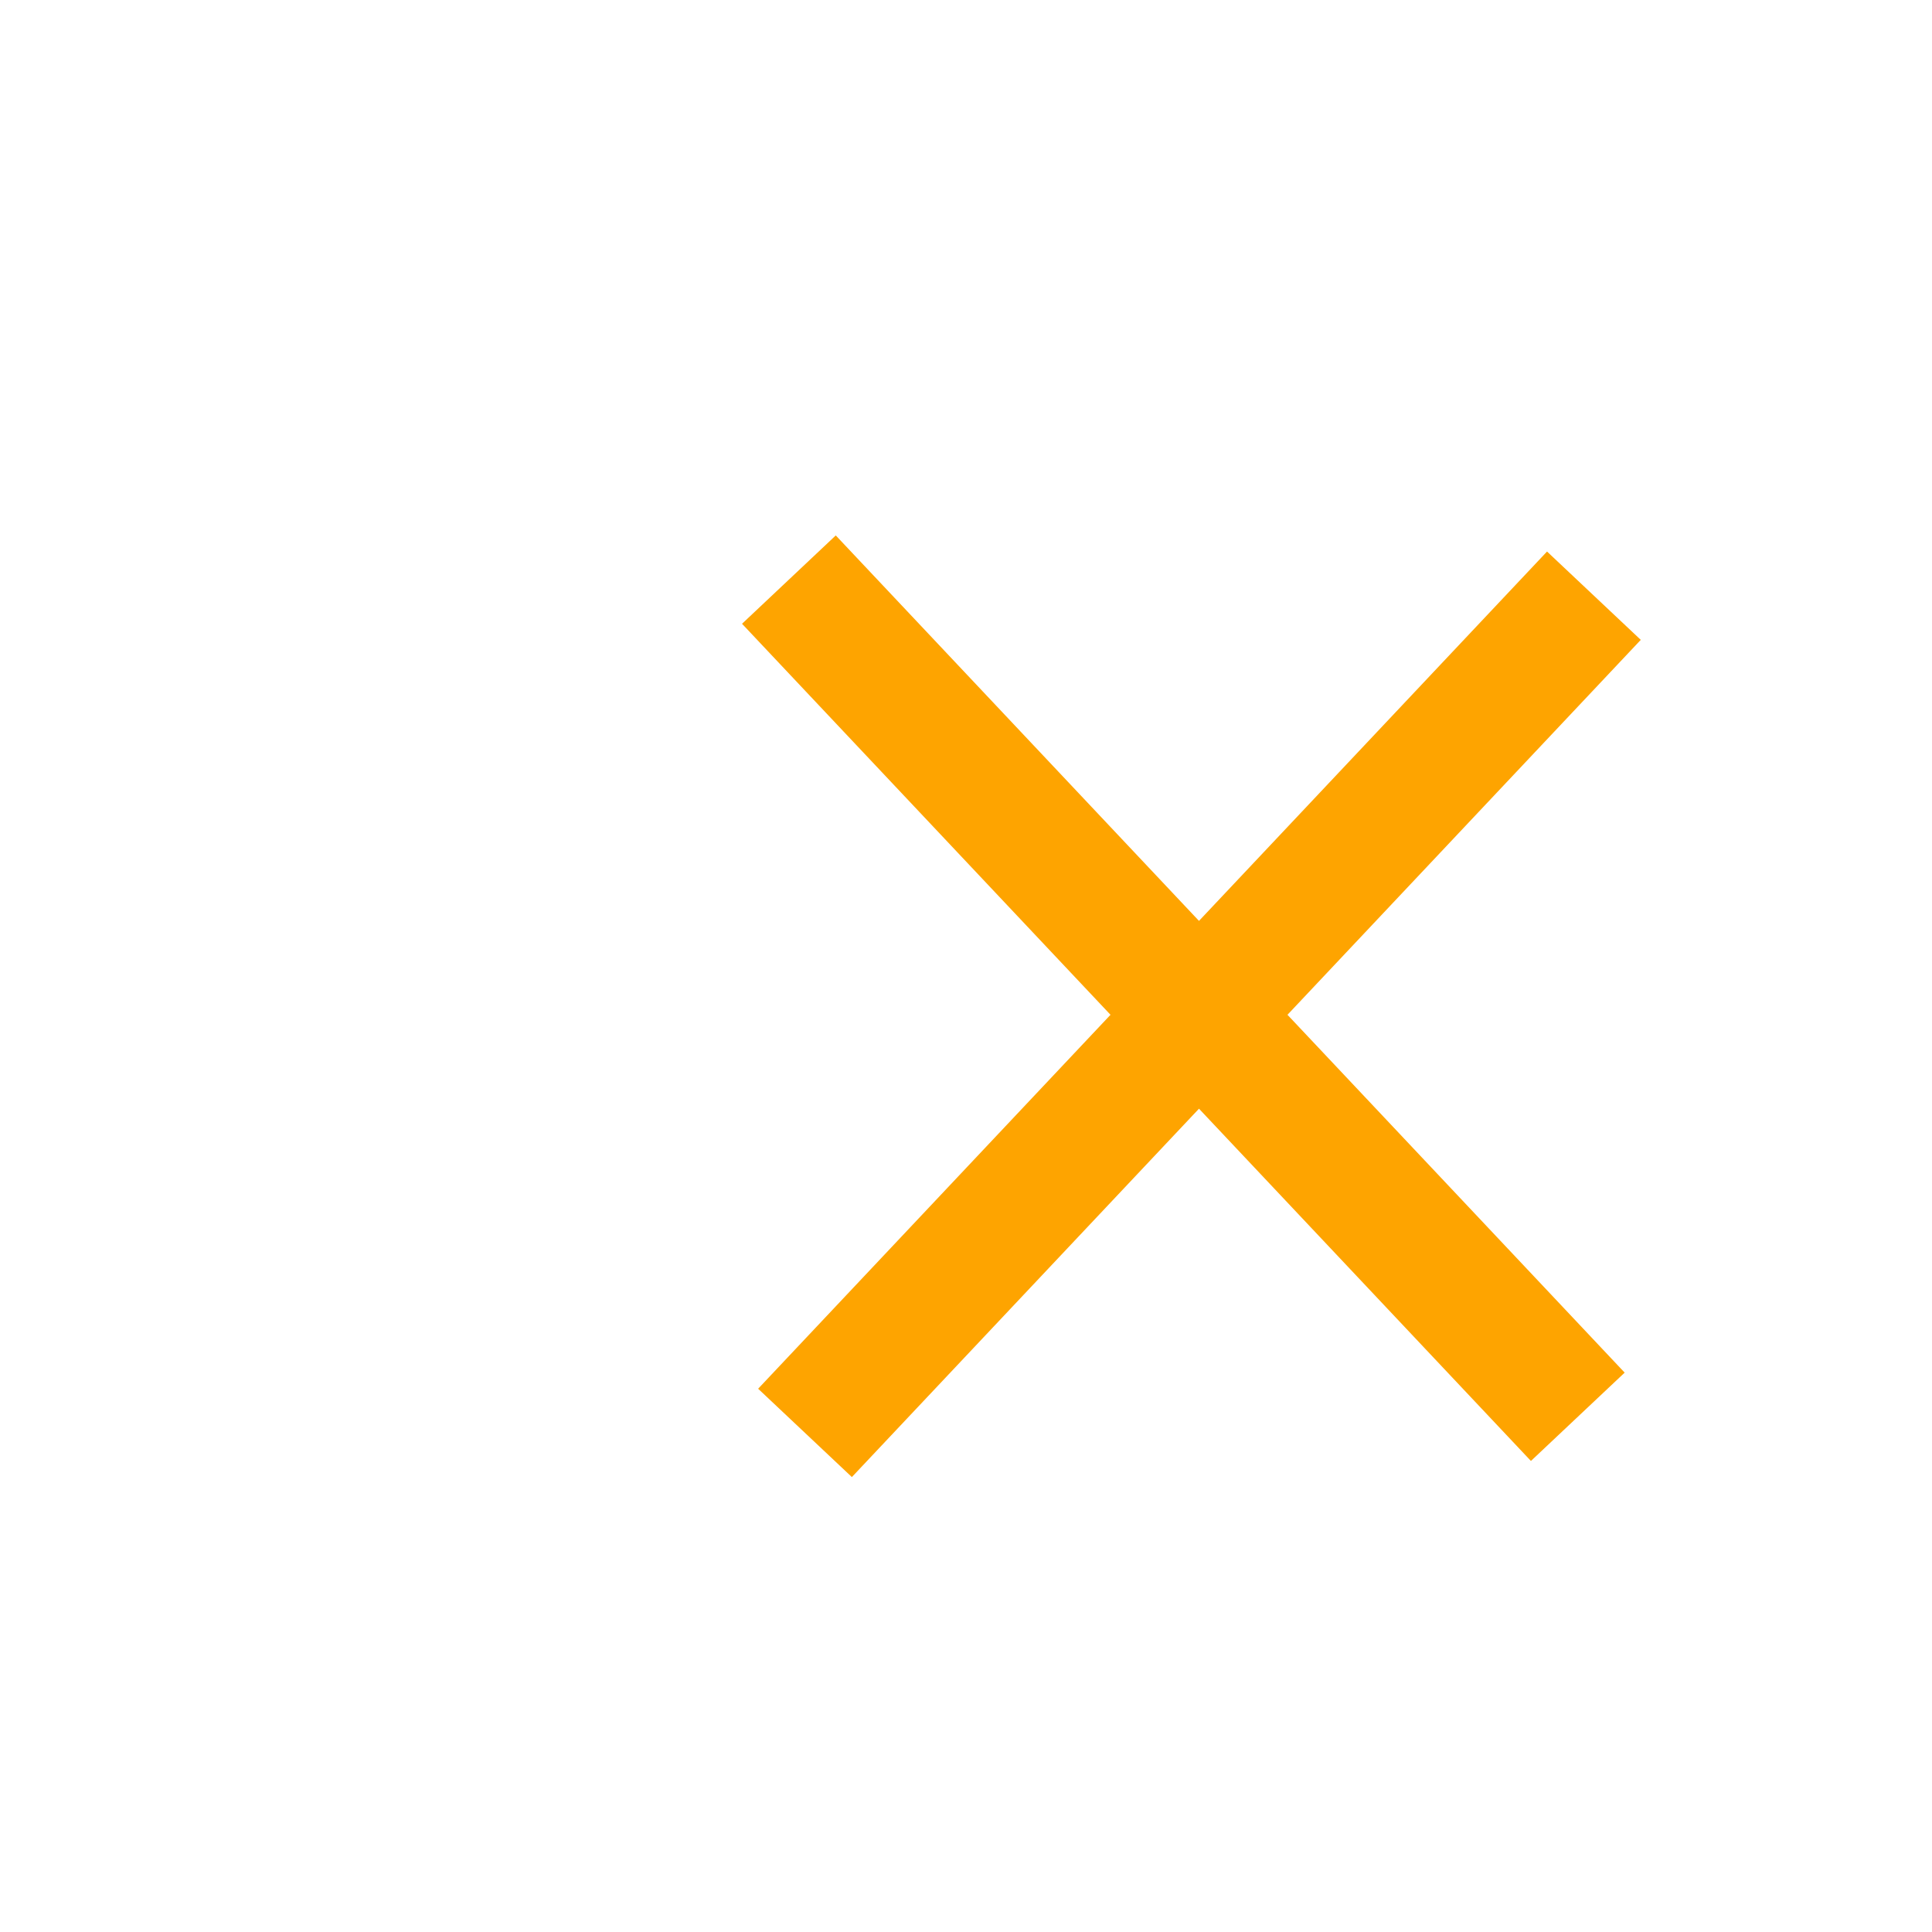
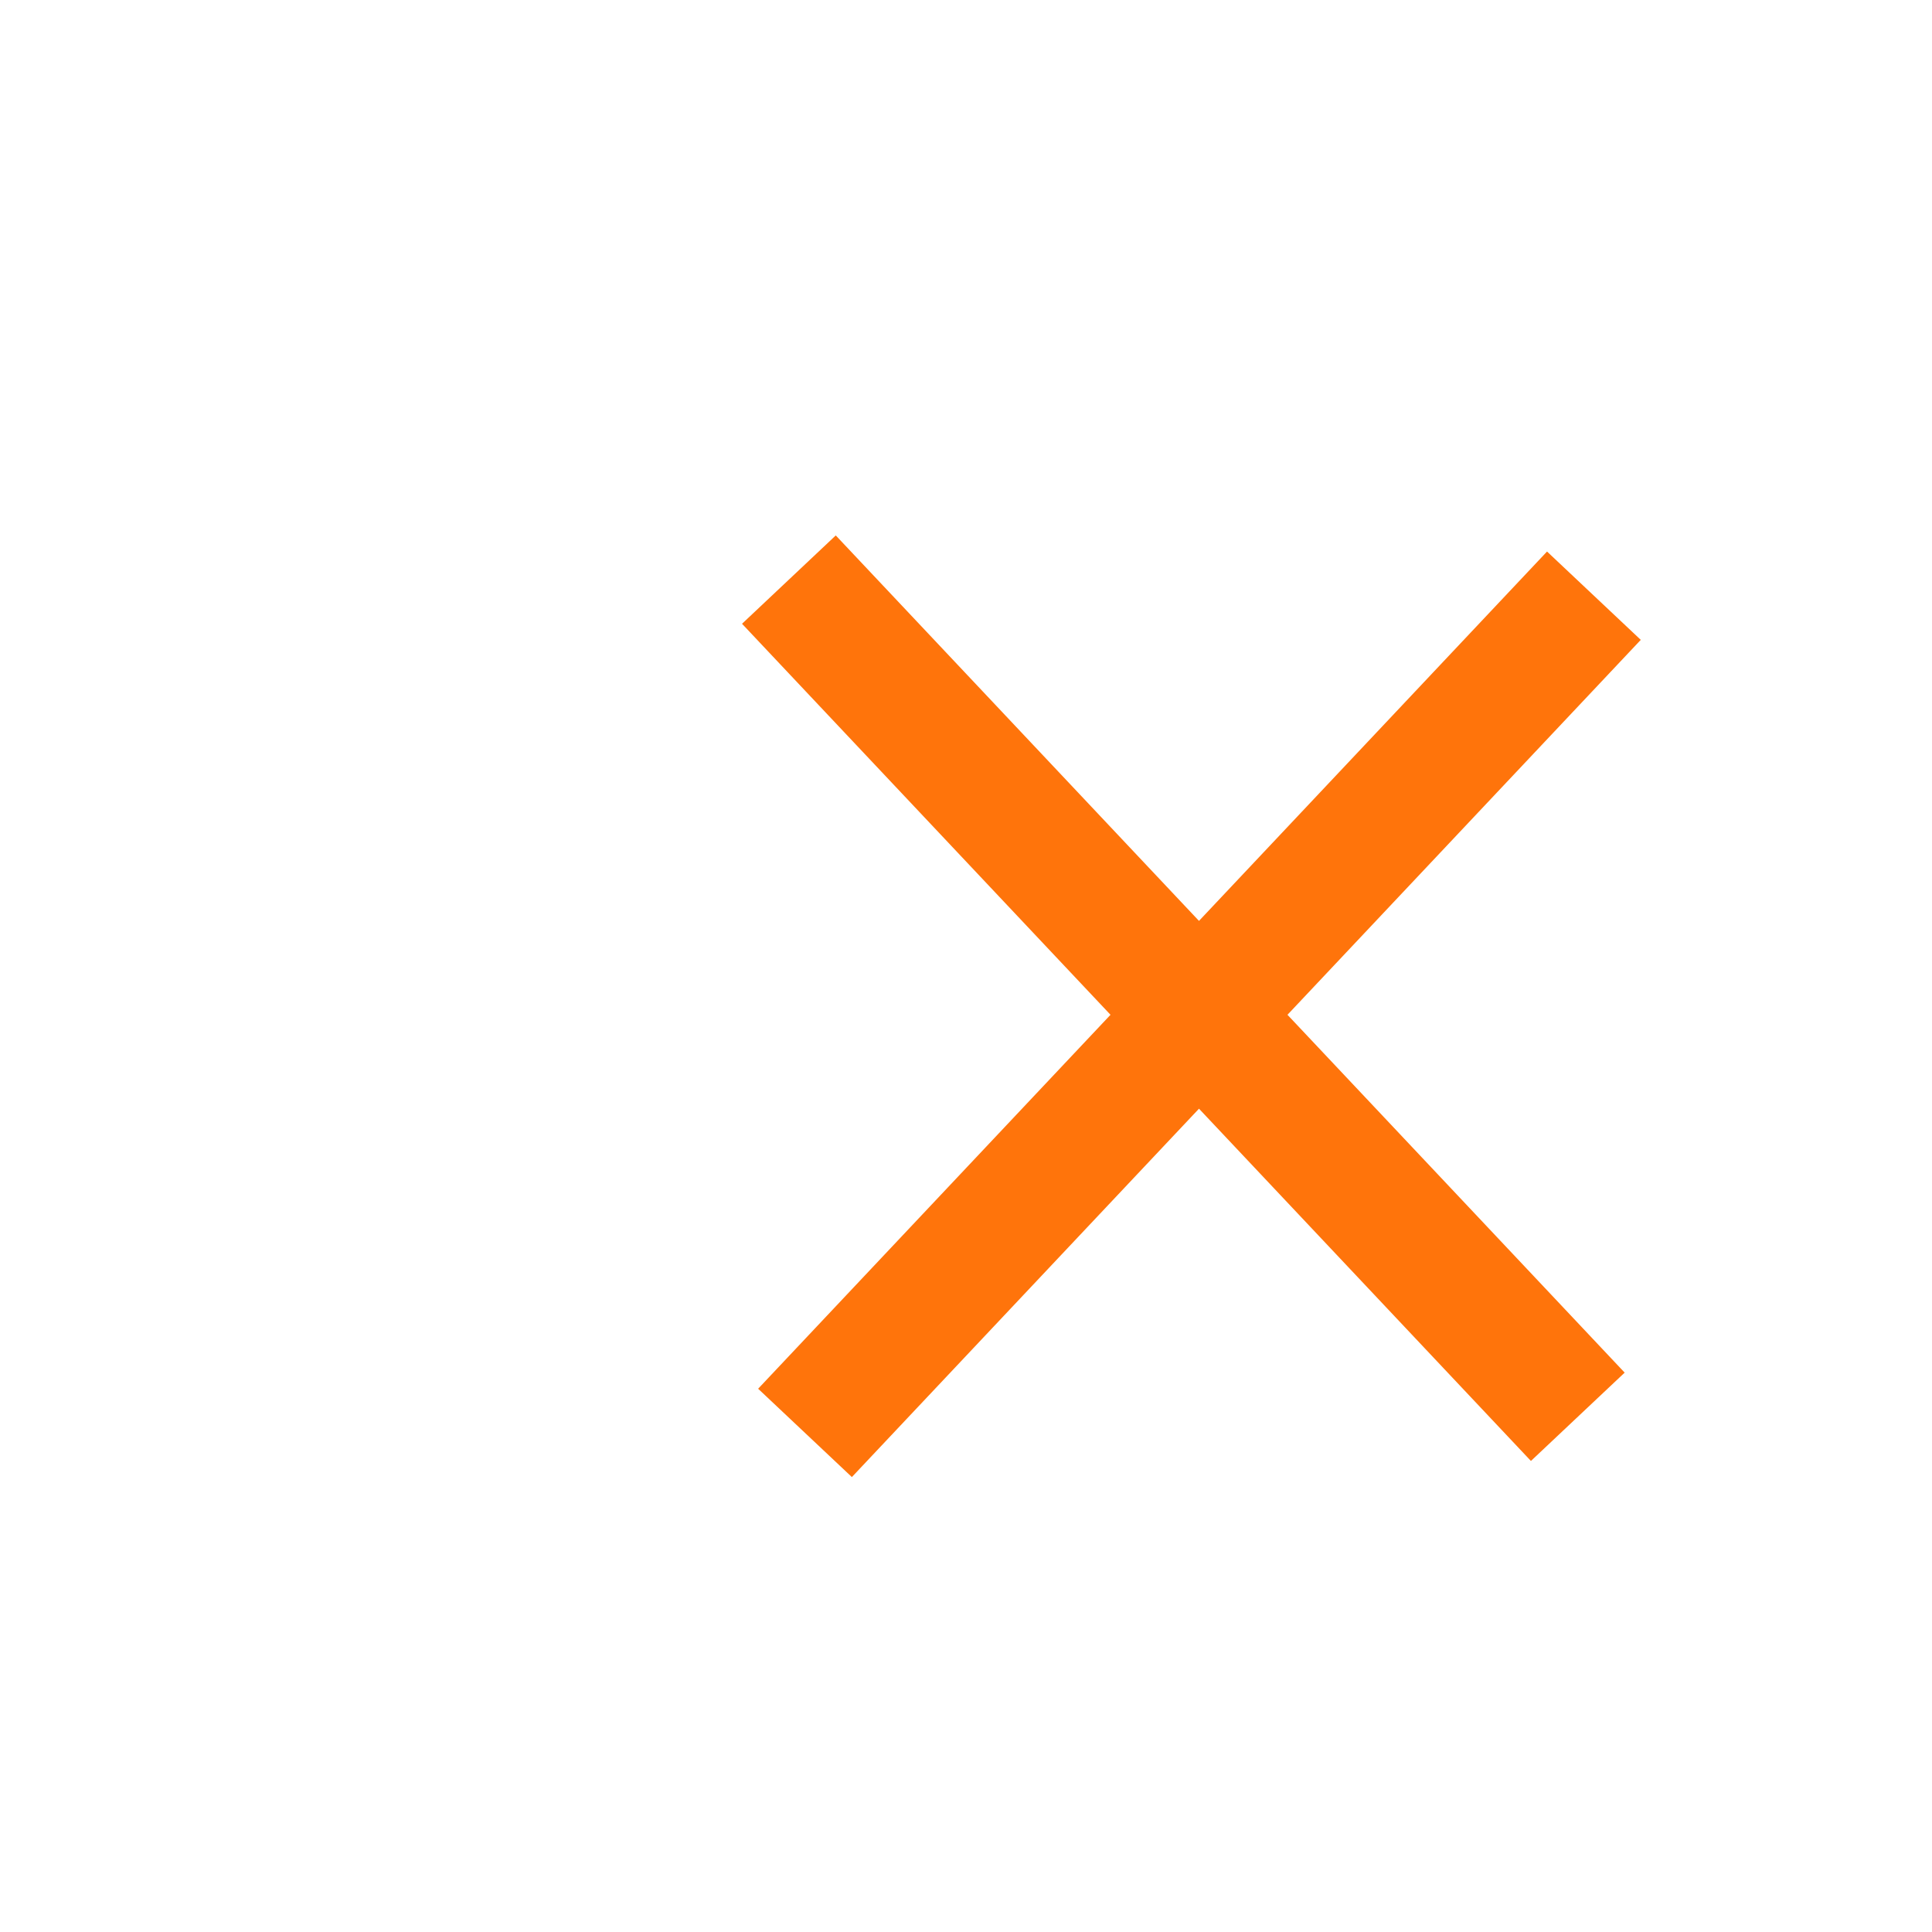
<svg xmlns="http://www.w3.org/2000/svg" viewBox="-40 0 120 60" width="30" height="30" fill="none">
-   <path id="Линия 1" d="M0 0L71.449 0" stroke="rgb(254,164,0)" stroke-width="8" transform="matrix(0.685801,0.727789,-0.727789,0.685801,9,6)" />
-   <path id="Линия 2" d="M0 0L71.449 0" stroke="rgb(254,164,0)" stroke-width="8" transform="matrix(-0.685801,0.727789,-0.727789,-0.685801,59,7)" />
+   <path id="Линия 1" d="M0 0L71.449 0" stroke="#ff740b" stroke-width="8" transform="matrix(0.685801,0.727789,-0.727789,0.685801,9,6)" />
+   <path id="Линия 2" d="M0 0L71.449 0" stroke="#ff740b" stroke-width="8" transform="matrix(-0.685801,0.727789,-0.727789,-0.685801,59,7)" />
</svg>
